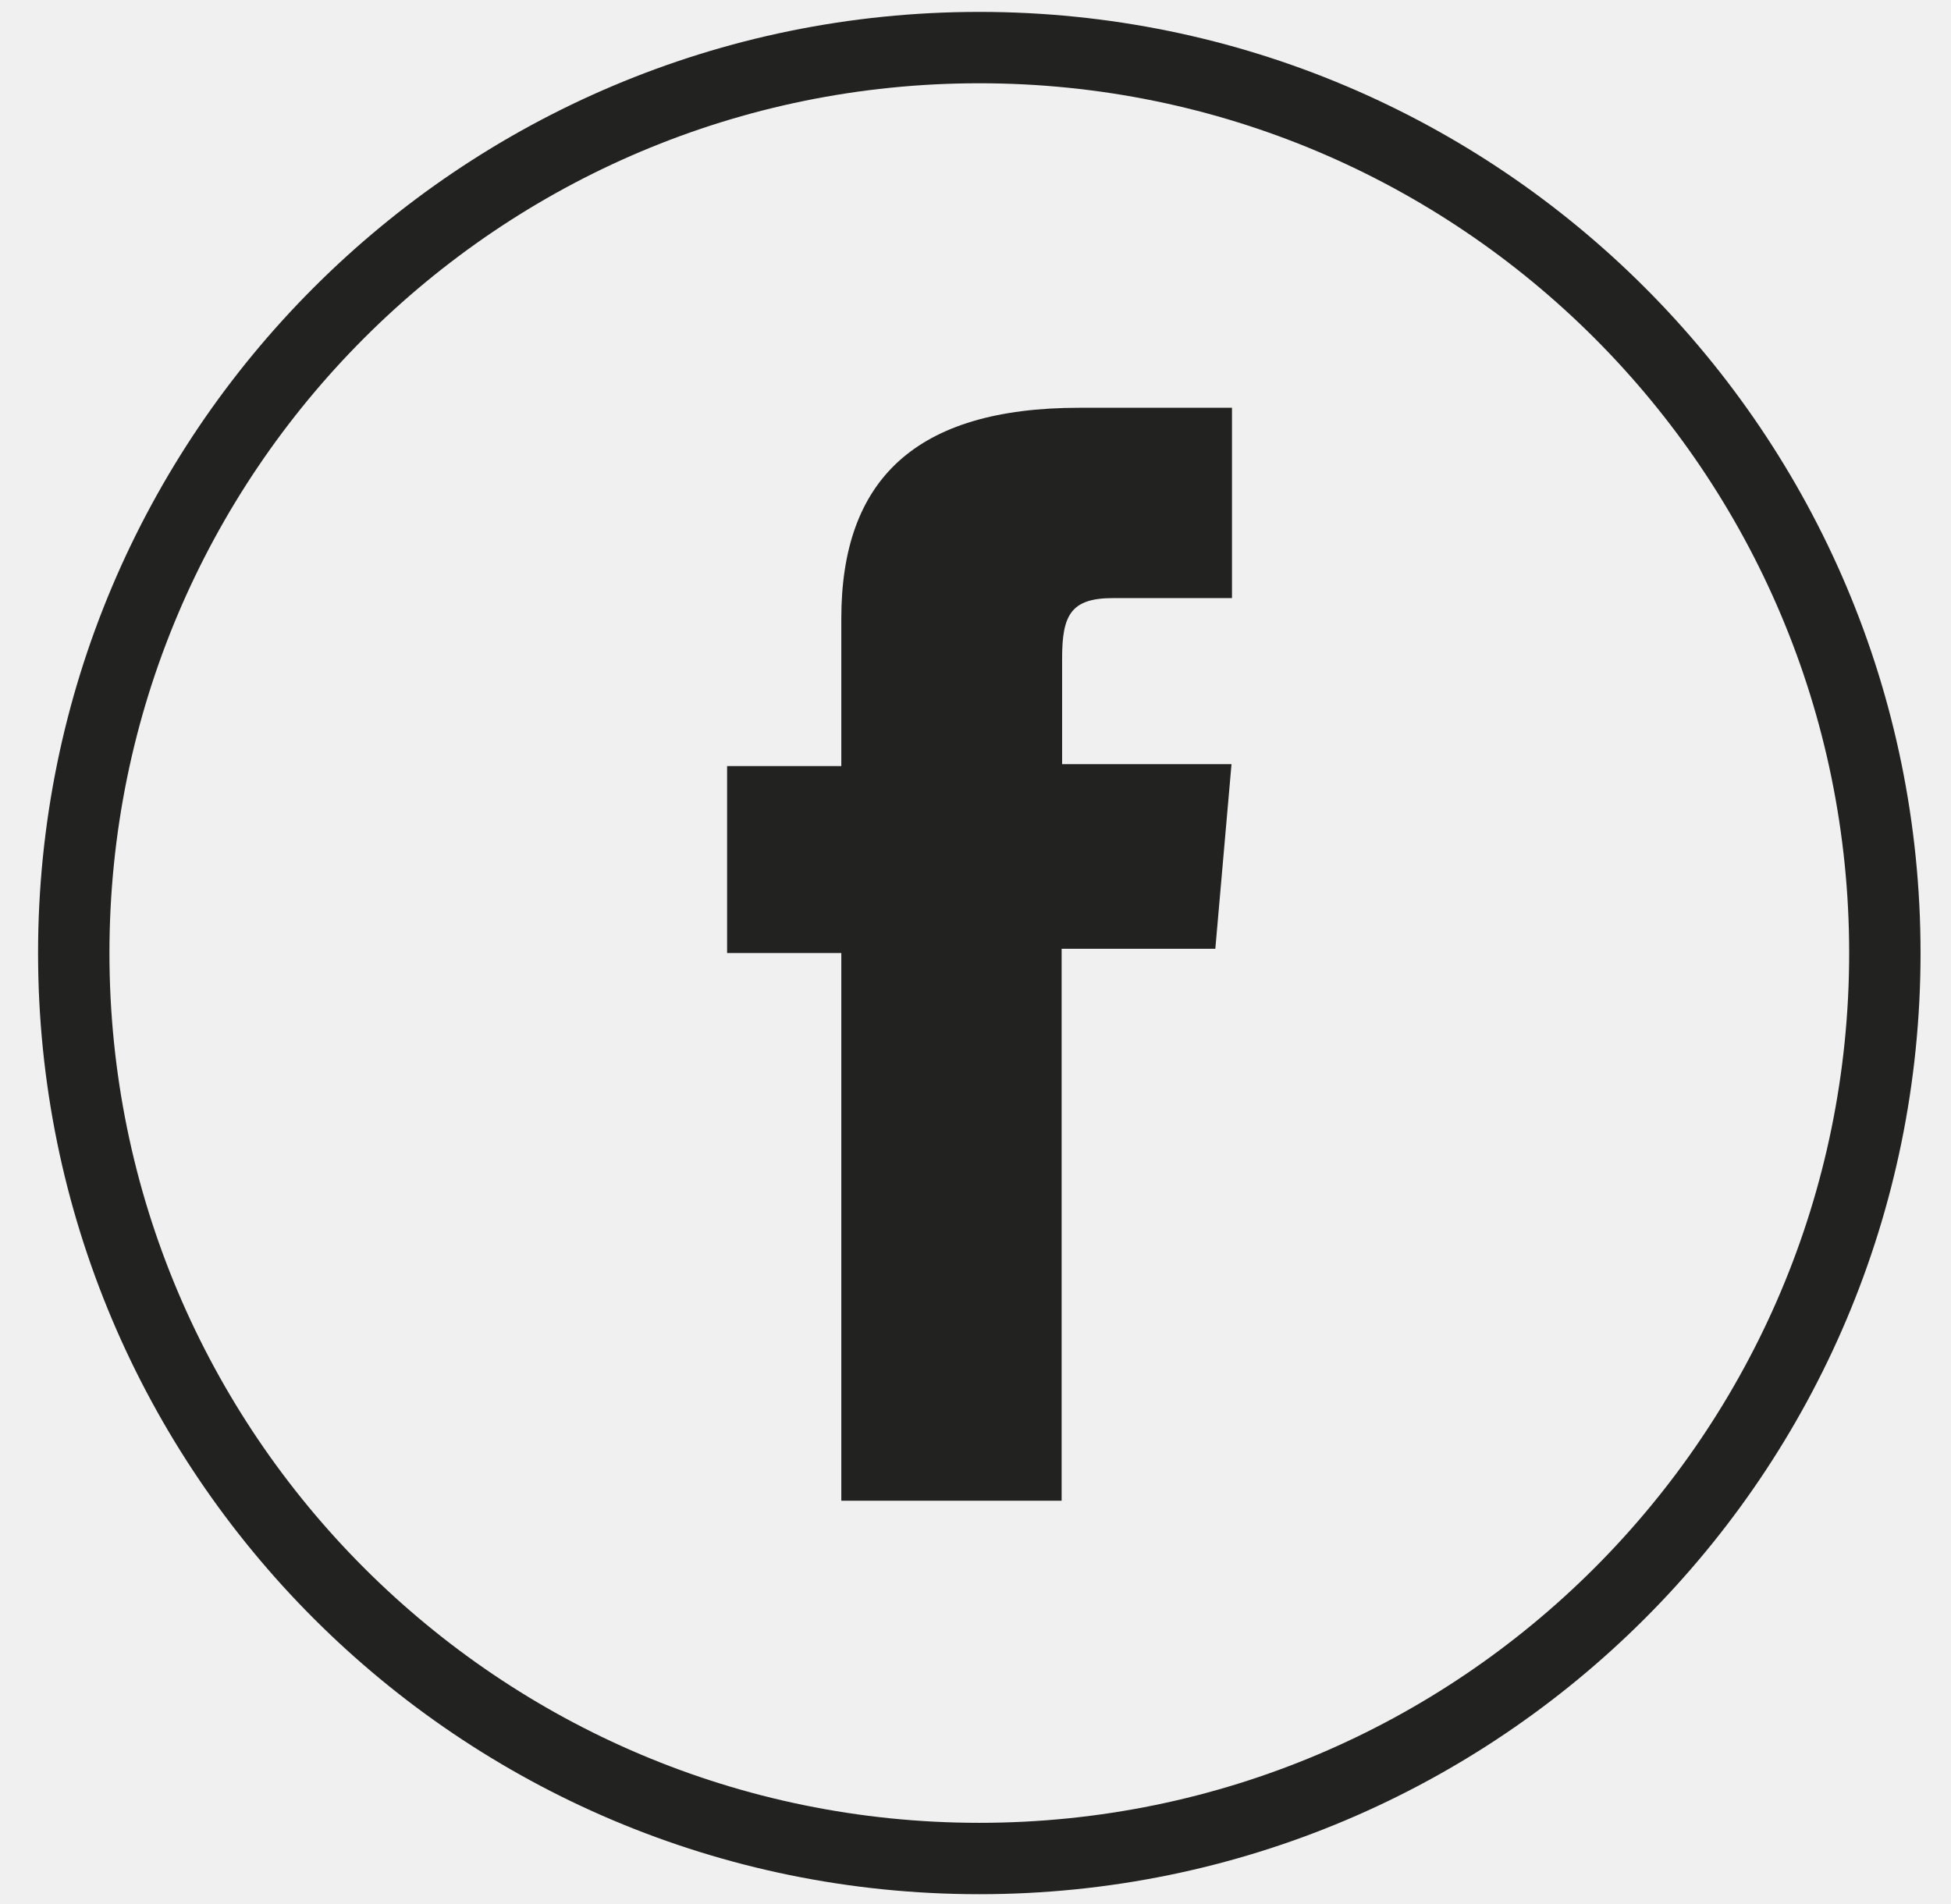
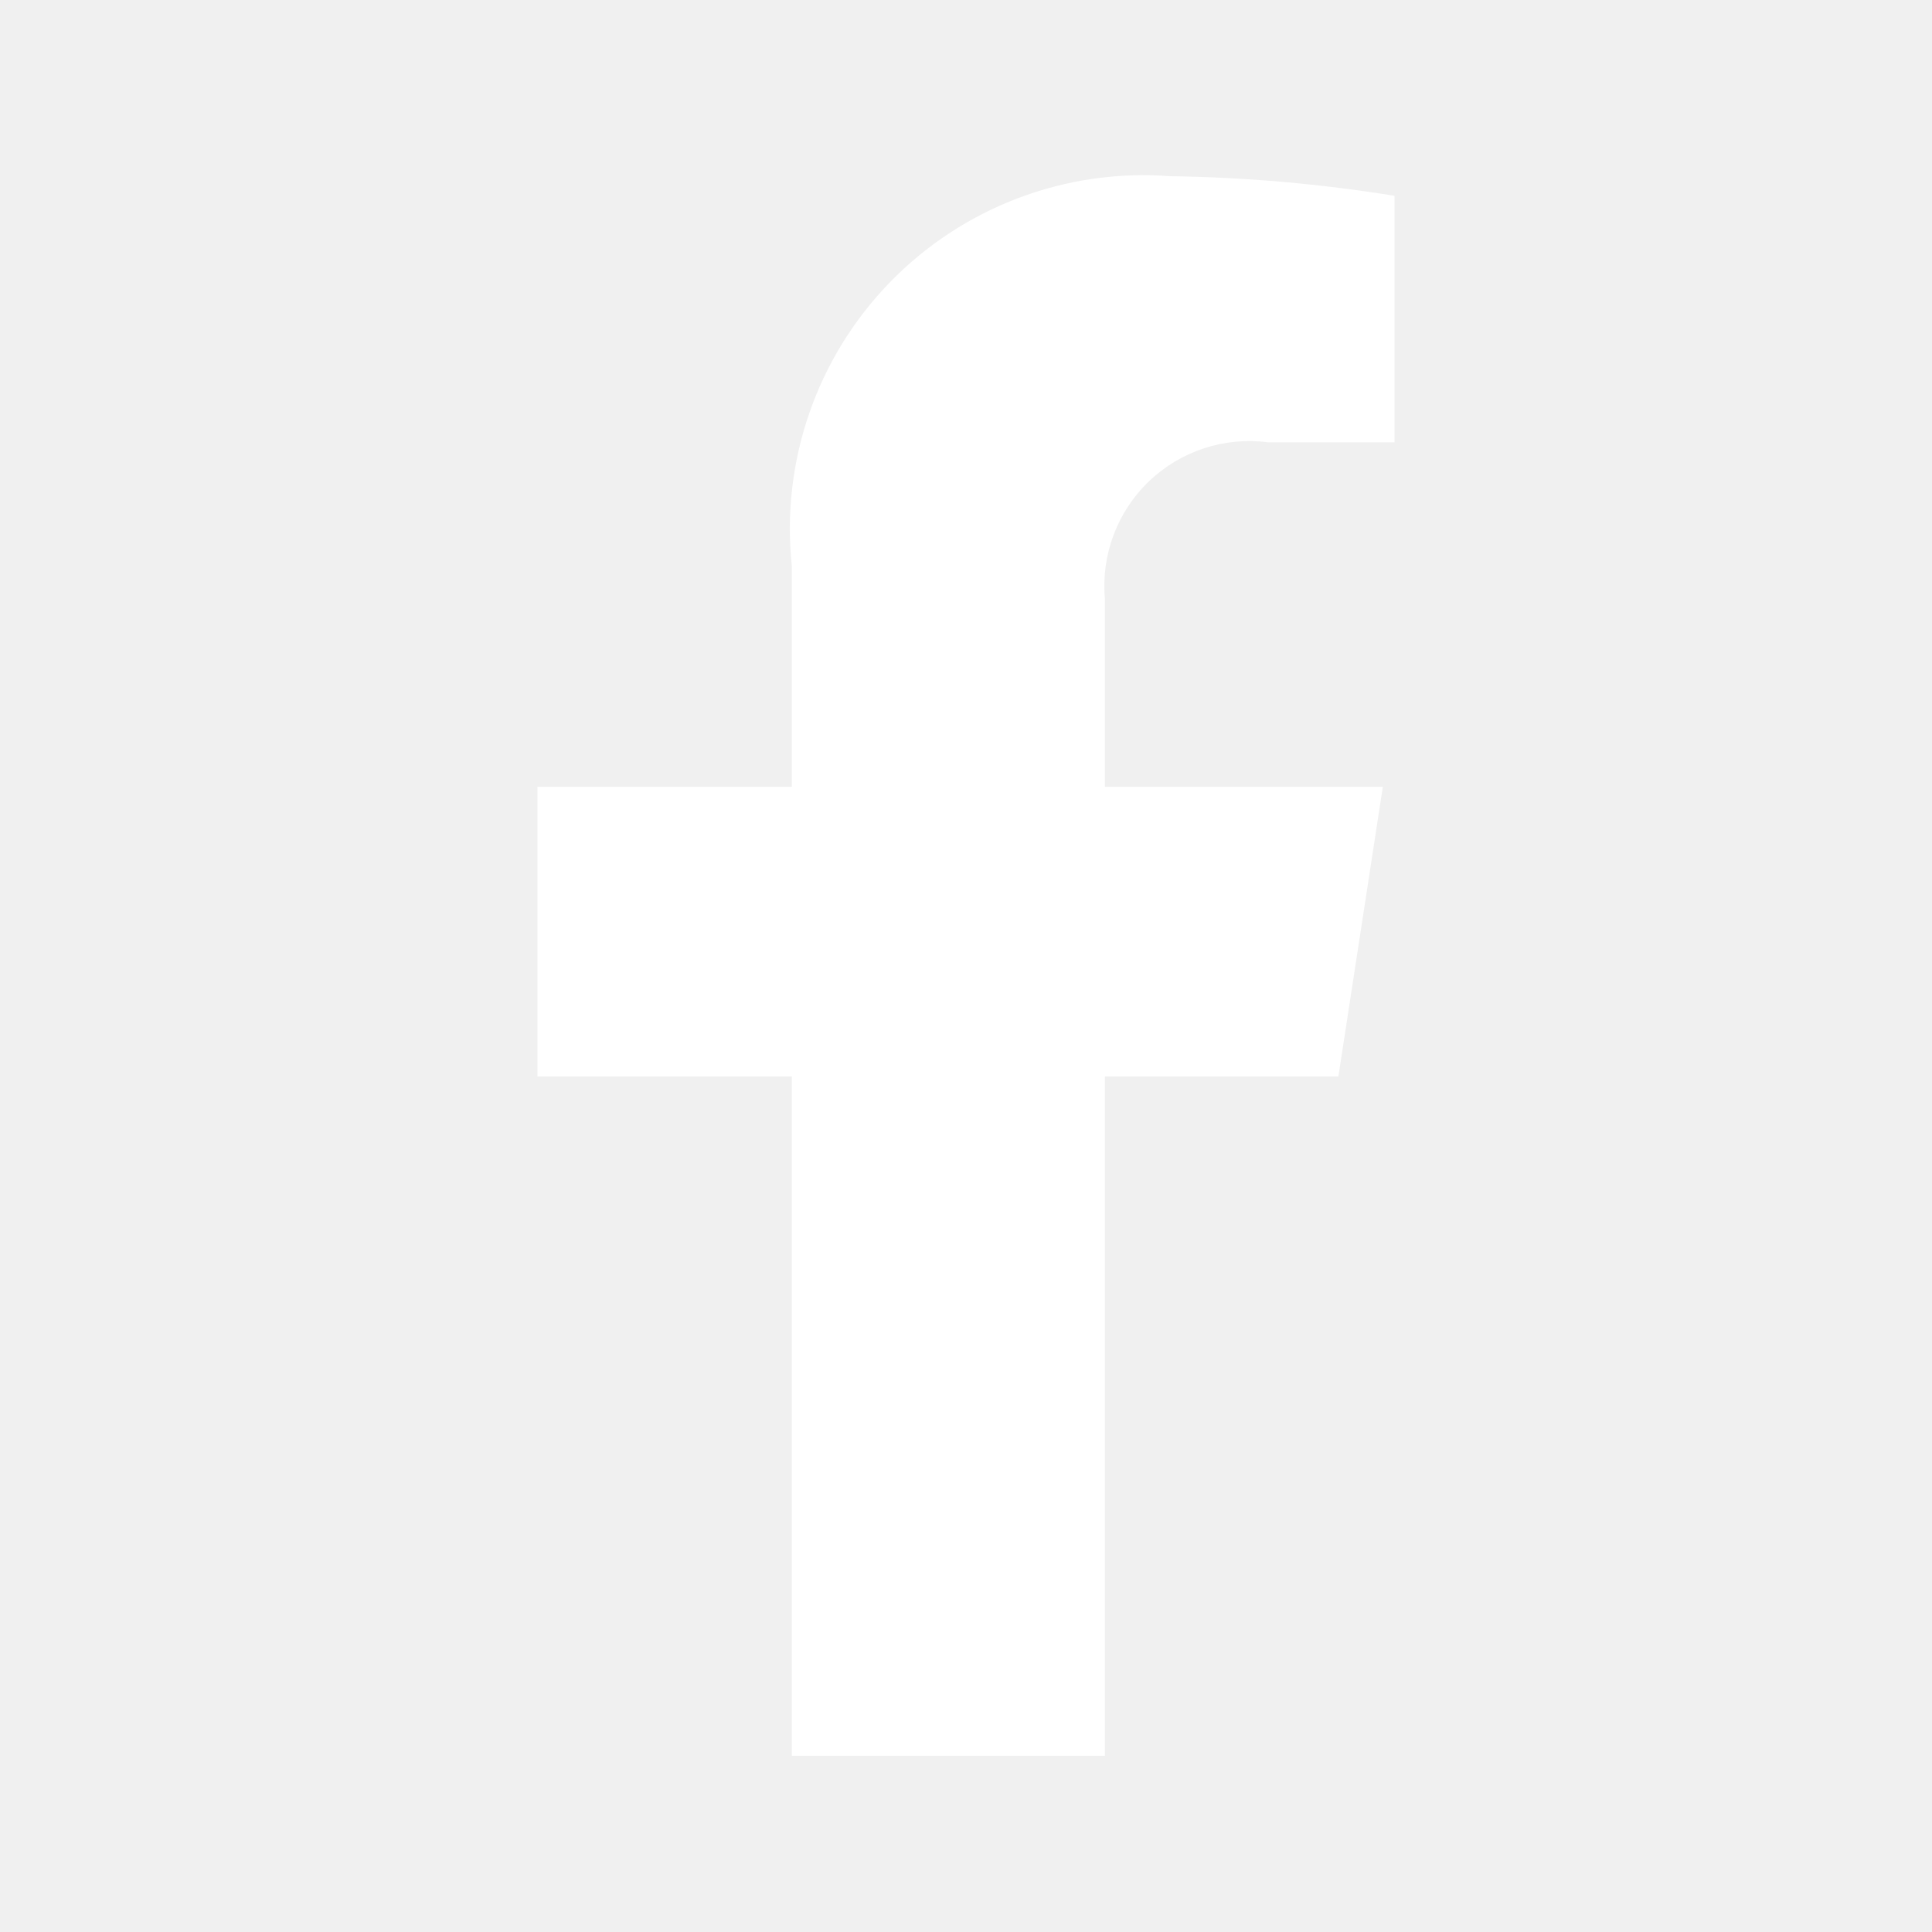
- <svg xmlns="http://www.w3.org/2000/svg" width="41" height="40" viewBox="0 0 41 40" fill="none">
-   <path d="M39.61 20.03C39.61 9.52 31.09 1 20.58 1C10.07 1 1.55 9.52 1.55 20.03C1.55 30.54 10.07 39.06 20.58 39.06C31.09 39.06 39.61 30.54 39.61 20.03Z" stroke="#222221" stroke-width="1.5" stroke-miterlimit="10" />
-   <path d="M17.68 31.54H22.31V19.94H25.54L25.88 16.06H22.32V13.84C22.32 12.93 22.5 12.57 23.39 12.57H25.89V8.57H22.68C19.23 8.57 17.68 10.09 17.68 13V16.1H15.28V20.03H17.68V31.54Z" fill="#222221" />
+ <svg xmlns="http://www.w3.org/2000/svg" viewBox="0 0 20 20">
+   <defs>
+     <style>.cls-1{fill:#fff;}</style>
+   </defs>
+   <g id="ELEMENTS">
+     <path class="cls-1" d="M13.855,11.143l.46-2.998H11.438V6.199a1.499,1.499,0,0,1,1.69-1.62h1.308V2.027a15.948,15.948,0,0,0-2.322-.203A3.66,3.66,0,0,0,8.197,5.86V8.145H5.564v2.998H8.197v7.033h3.241V11.143Z" />
+   </g>
</svg>
